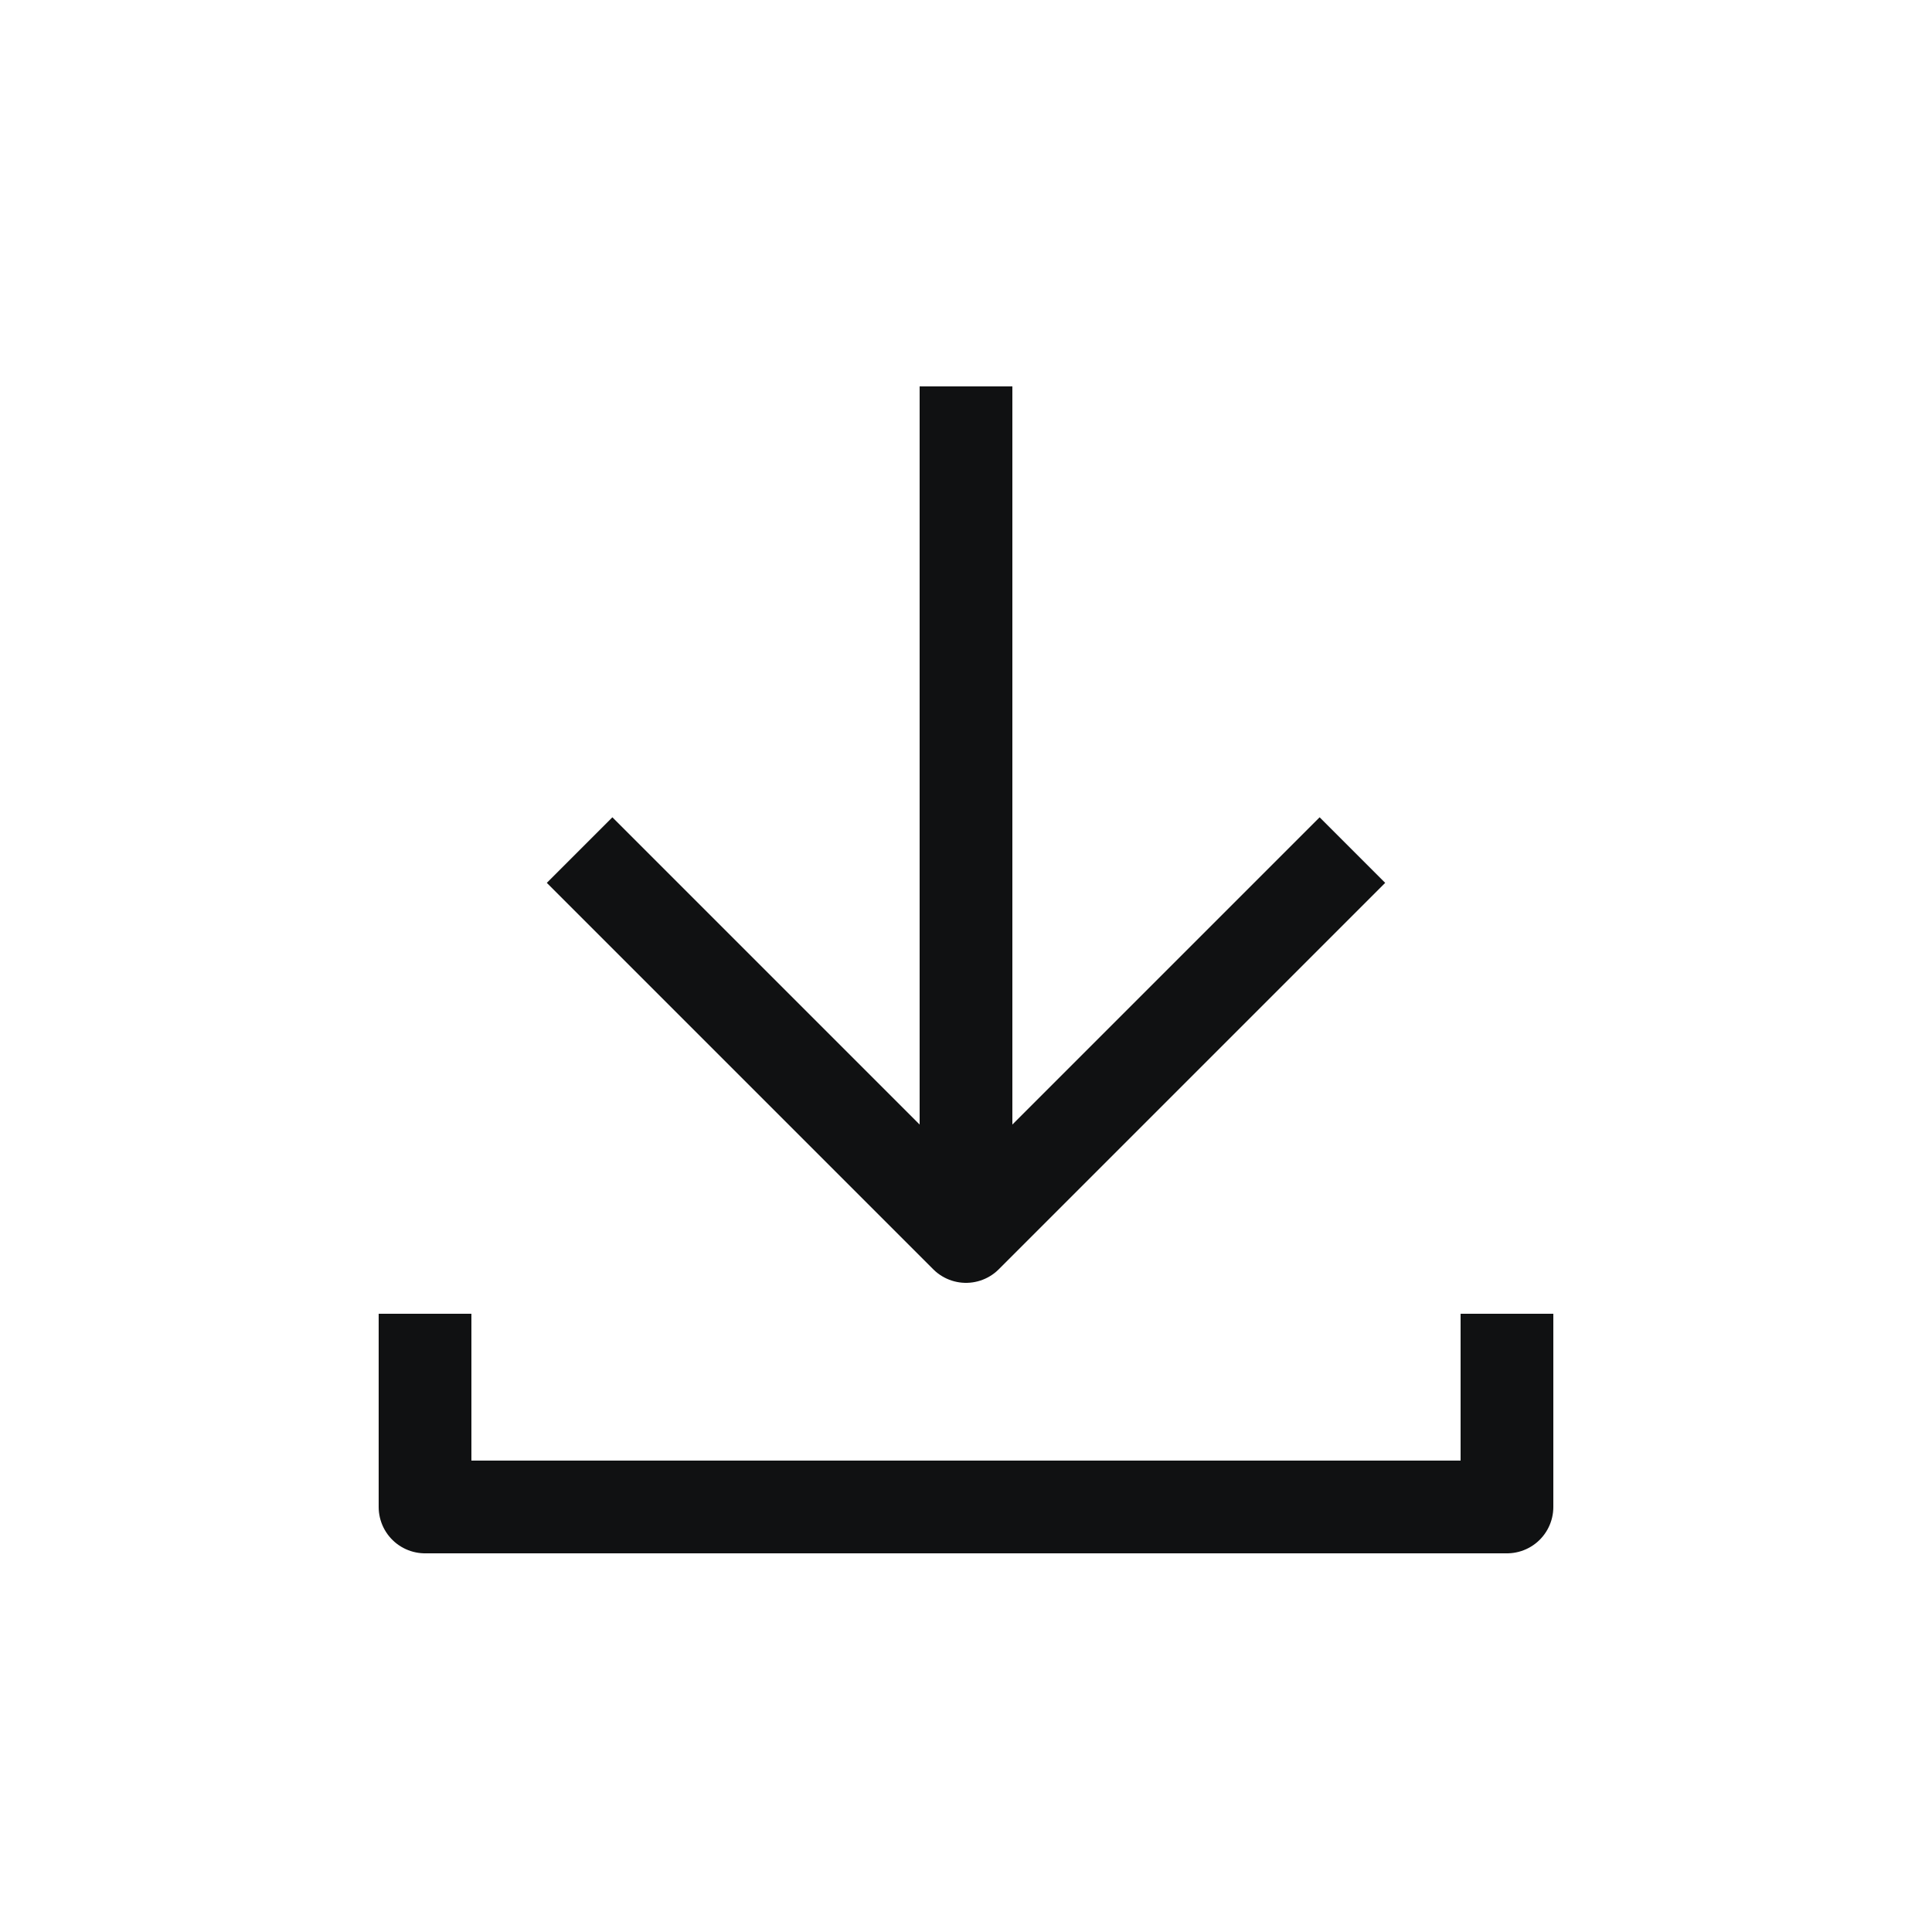
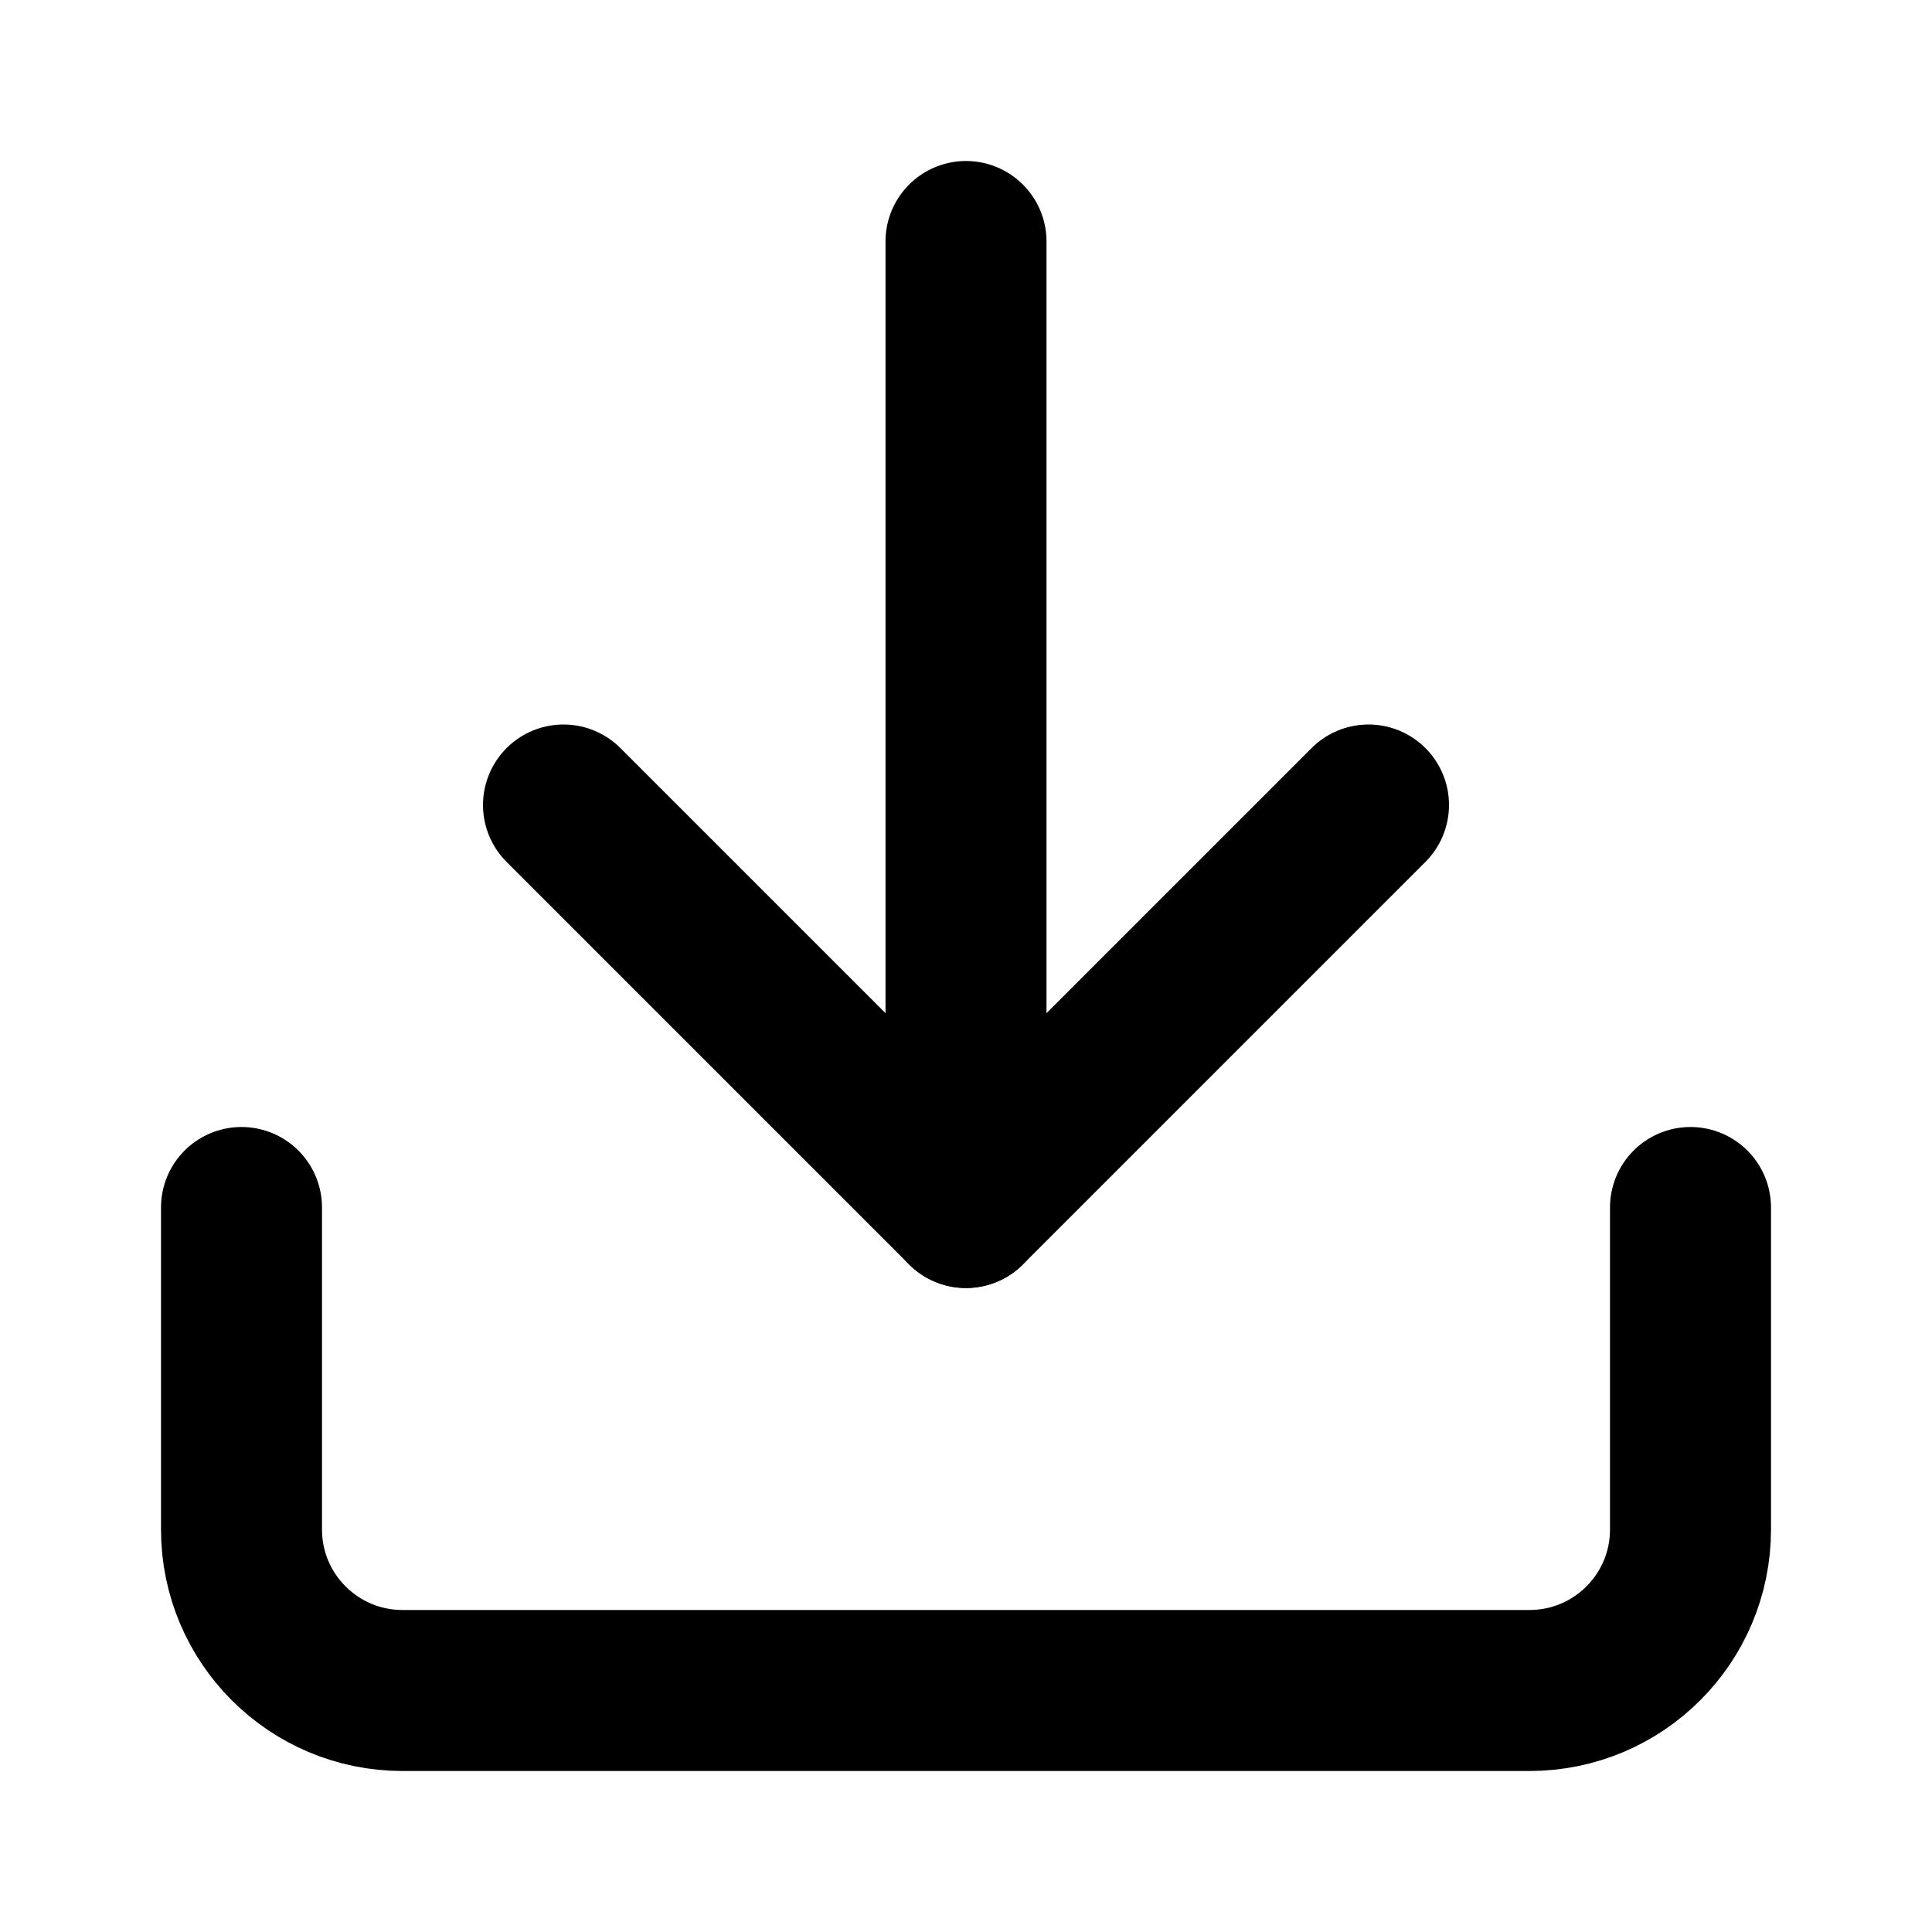
- <svg xmlns="http://www.w3.org/2000/svg" width="25" height="25" viewBox="0 0 25 25" fill="none">
-   <path d="M19.5 17V19.5H5.5V17M12.5 16L12.5 5" stroke="#101112" stroke-width="1.2" stroke-linejoin="round" />
-   <path d="M17.5 11L12.5 16L7.5 11" stroke="#101112" stroke-width="1.2" stroke-linejoin="round" />
+ <svg xmlns="http://www.w3.org/2000/svg" width="24" height="24" viewBox="0 0 24 24" fill="none" stroke="currentColor" stroke-width="2" stroke-linecap="round" stroke-linejoin="round" class="feather feather-download">
+   <path d="M21 15v4a2 2 0 0 1-2 2H5a2 2 0 0 1-2-2v-4" />
+   <polyline points="7 10 12 15 17 10" />
+   <line x1="12" y1="15" x2="12" y2="3" />
</svg>
